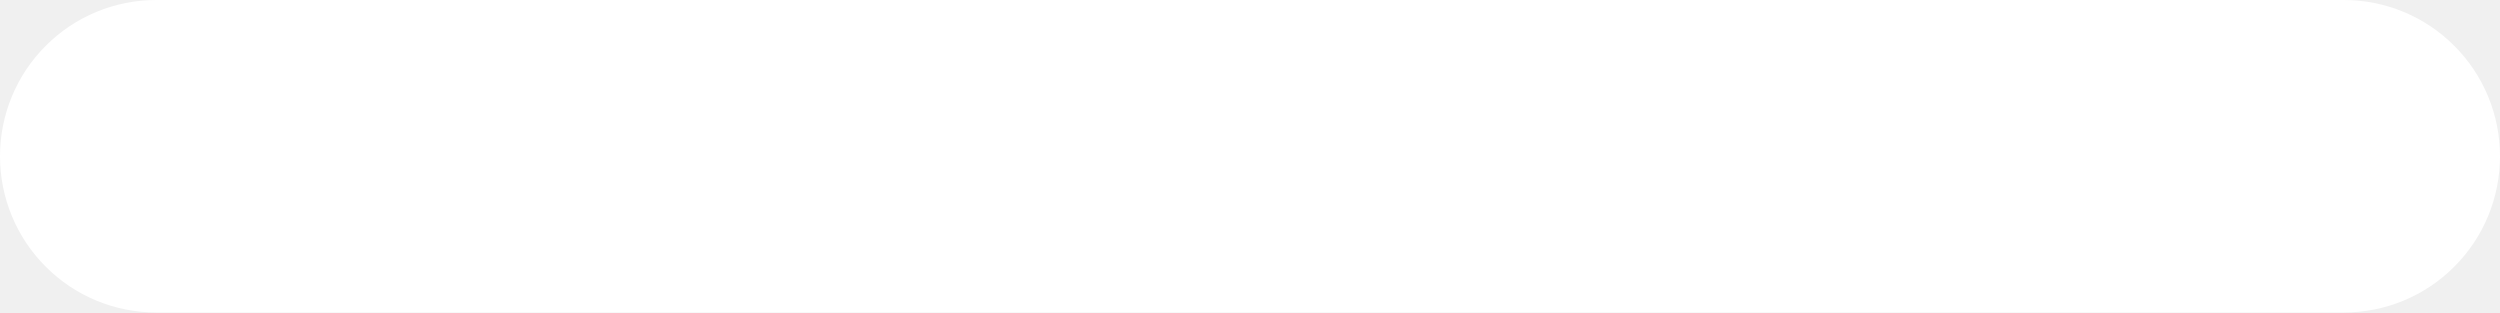
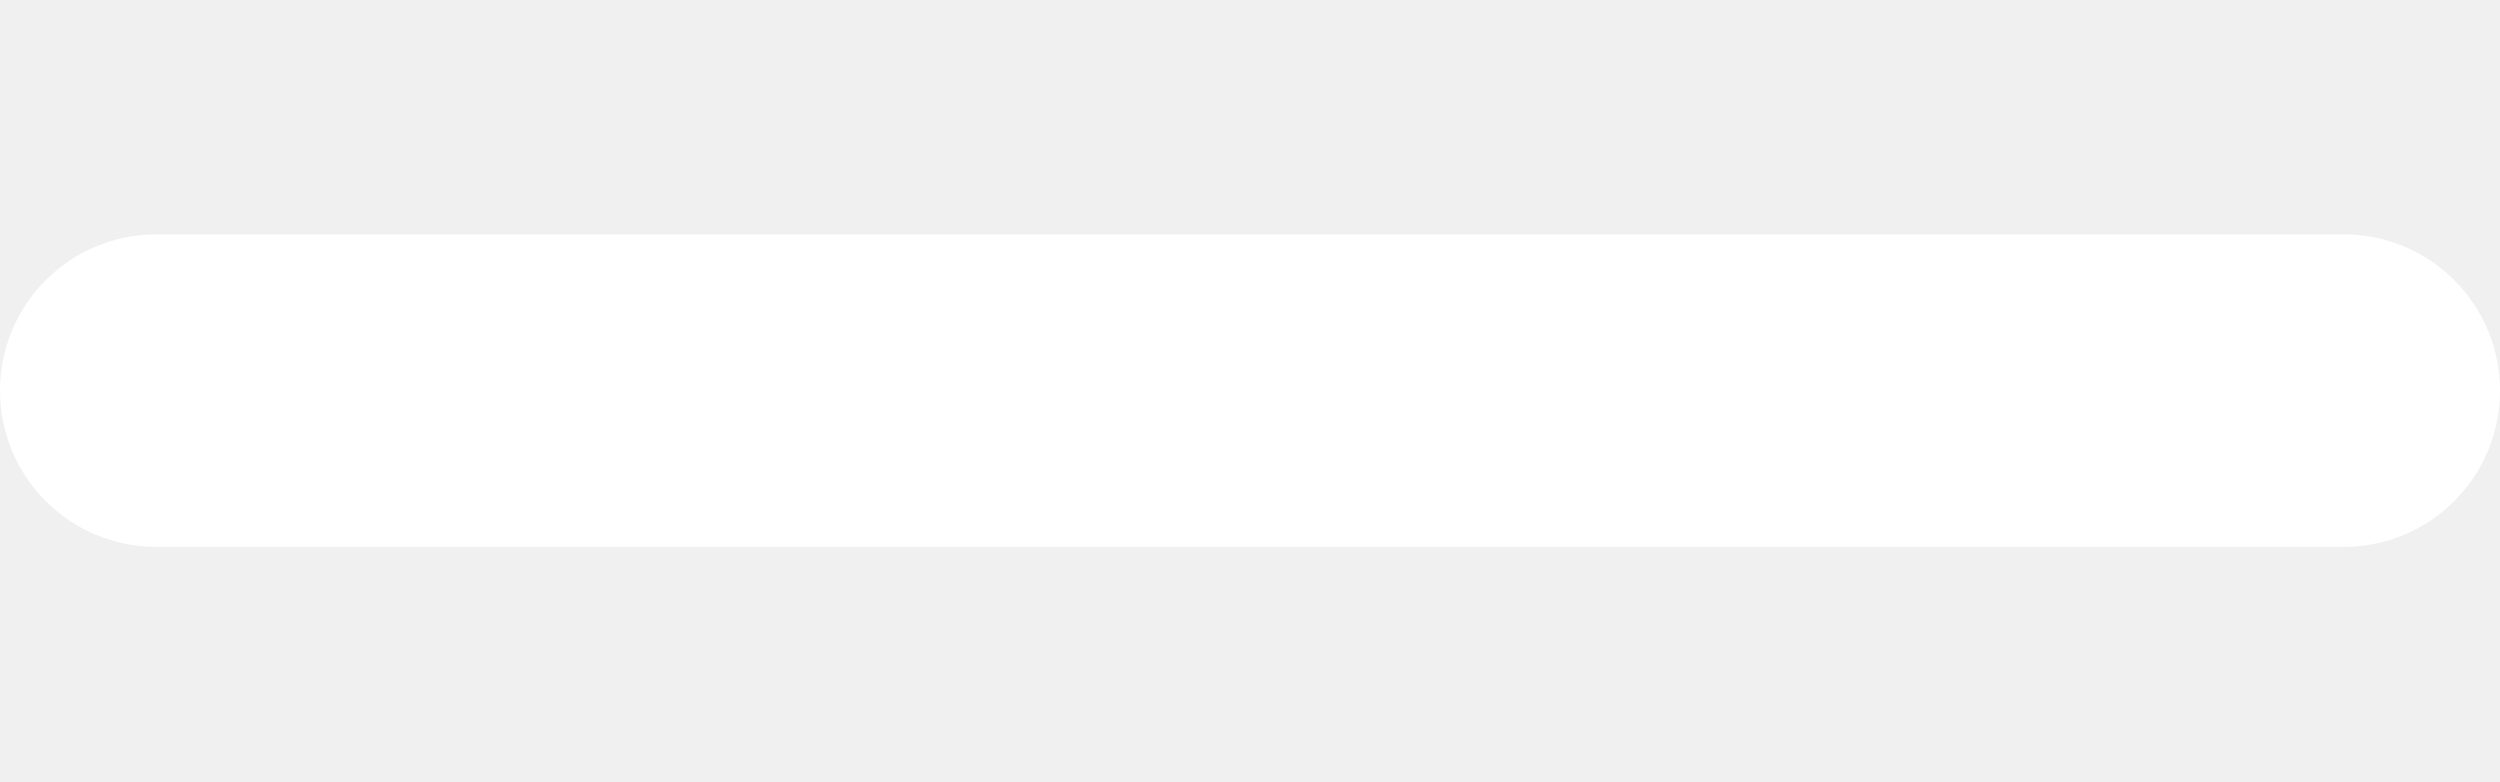
- <svg xmlns="http://www.w3.org/2000/svg" width="16" height="2" viewBox="0 0 16 2" fill="none">
+ <svg xmlns="http://www.w3.org/2000/svg" width="16" height="5" viewBox="0 0 16 2" fill="none">
  <path d="M15 0H1C0.735 0 0.48 0.105 0.293 0.293C0.105 0.48 0 0.735 0 1C0 1.265 0.105 1.52 0.293 1.707C0.48 1.895 0.735 2 1 2H15C15.265 2 15.52 1.895 15.707 1.707C15.895 1.52 16 1.265 16 1C16 0.735 15.895 0.48 15.707 0.293C15.52 0.105 15.265 0 15 0Z" fill="white" />
</svg>
